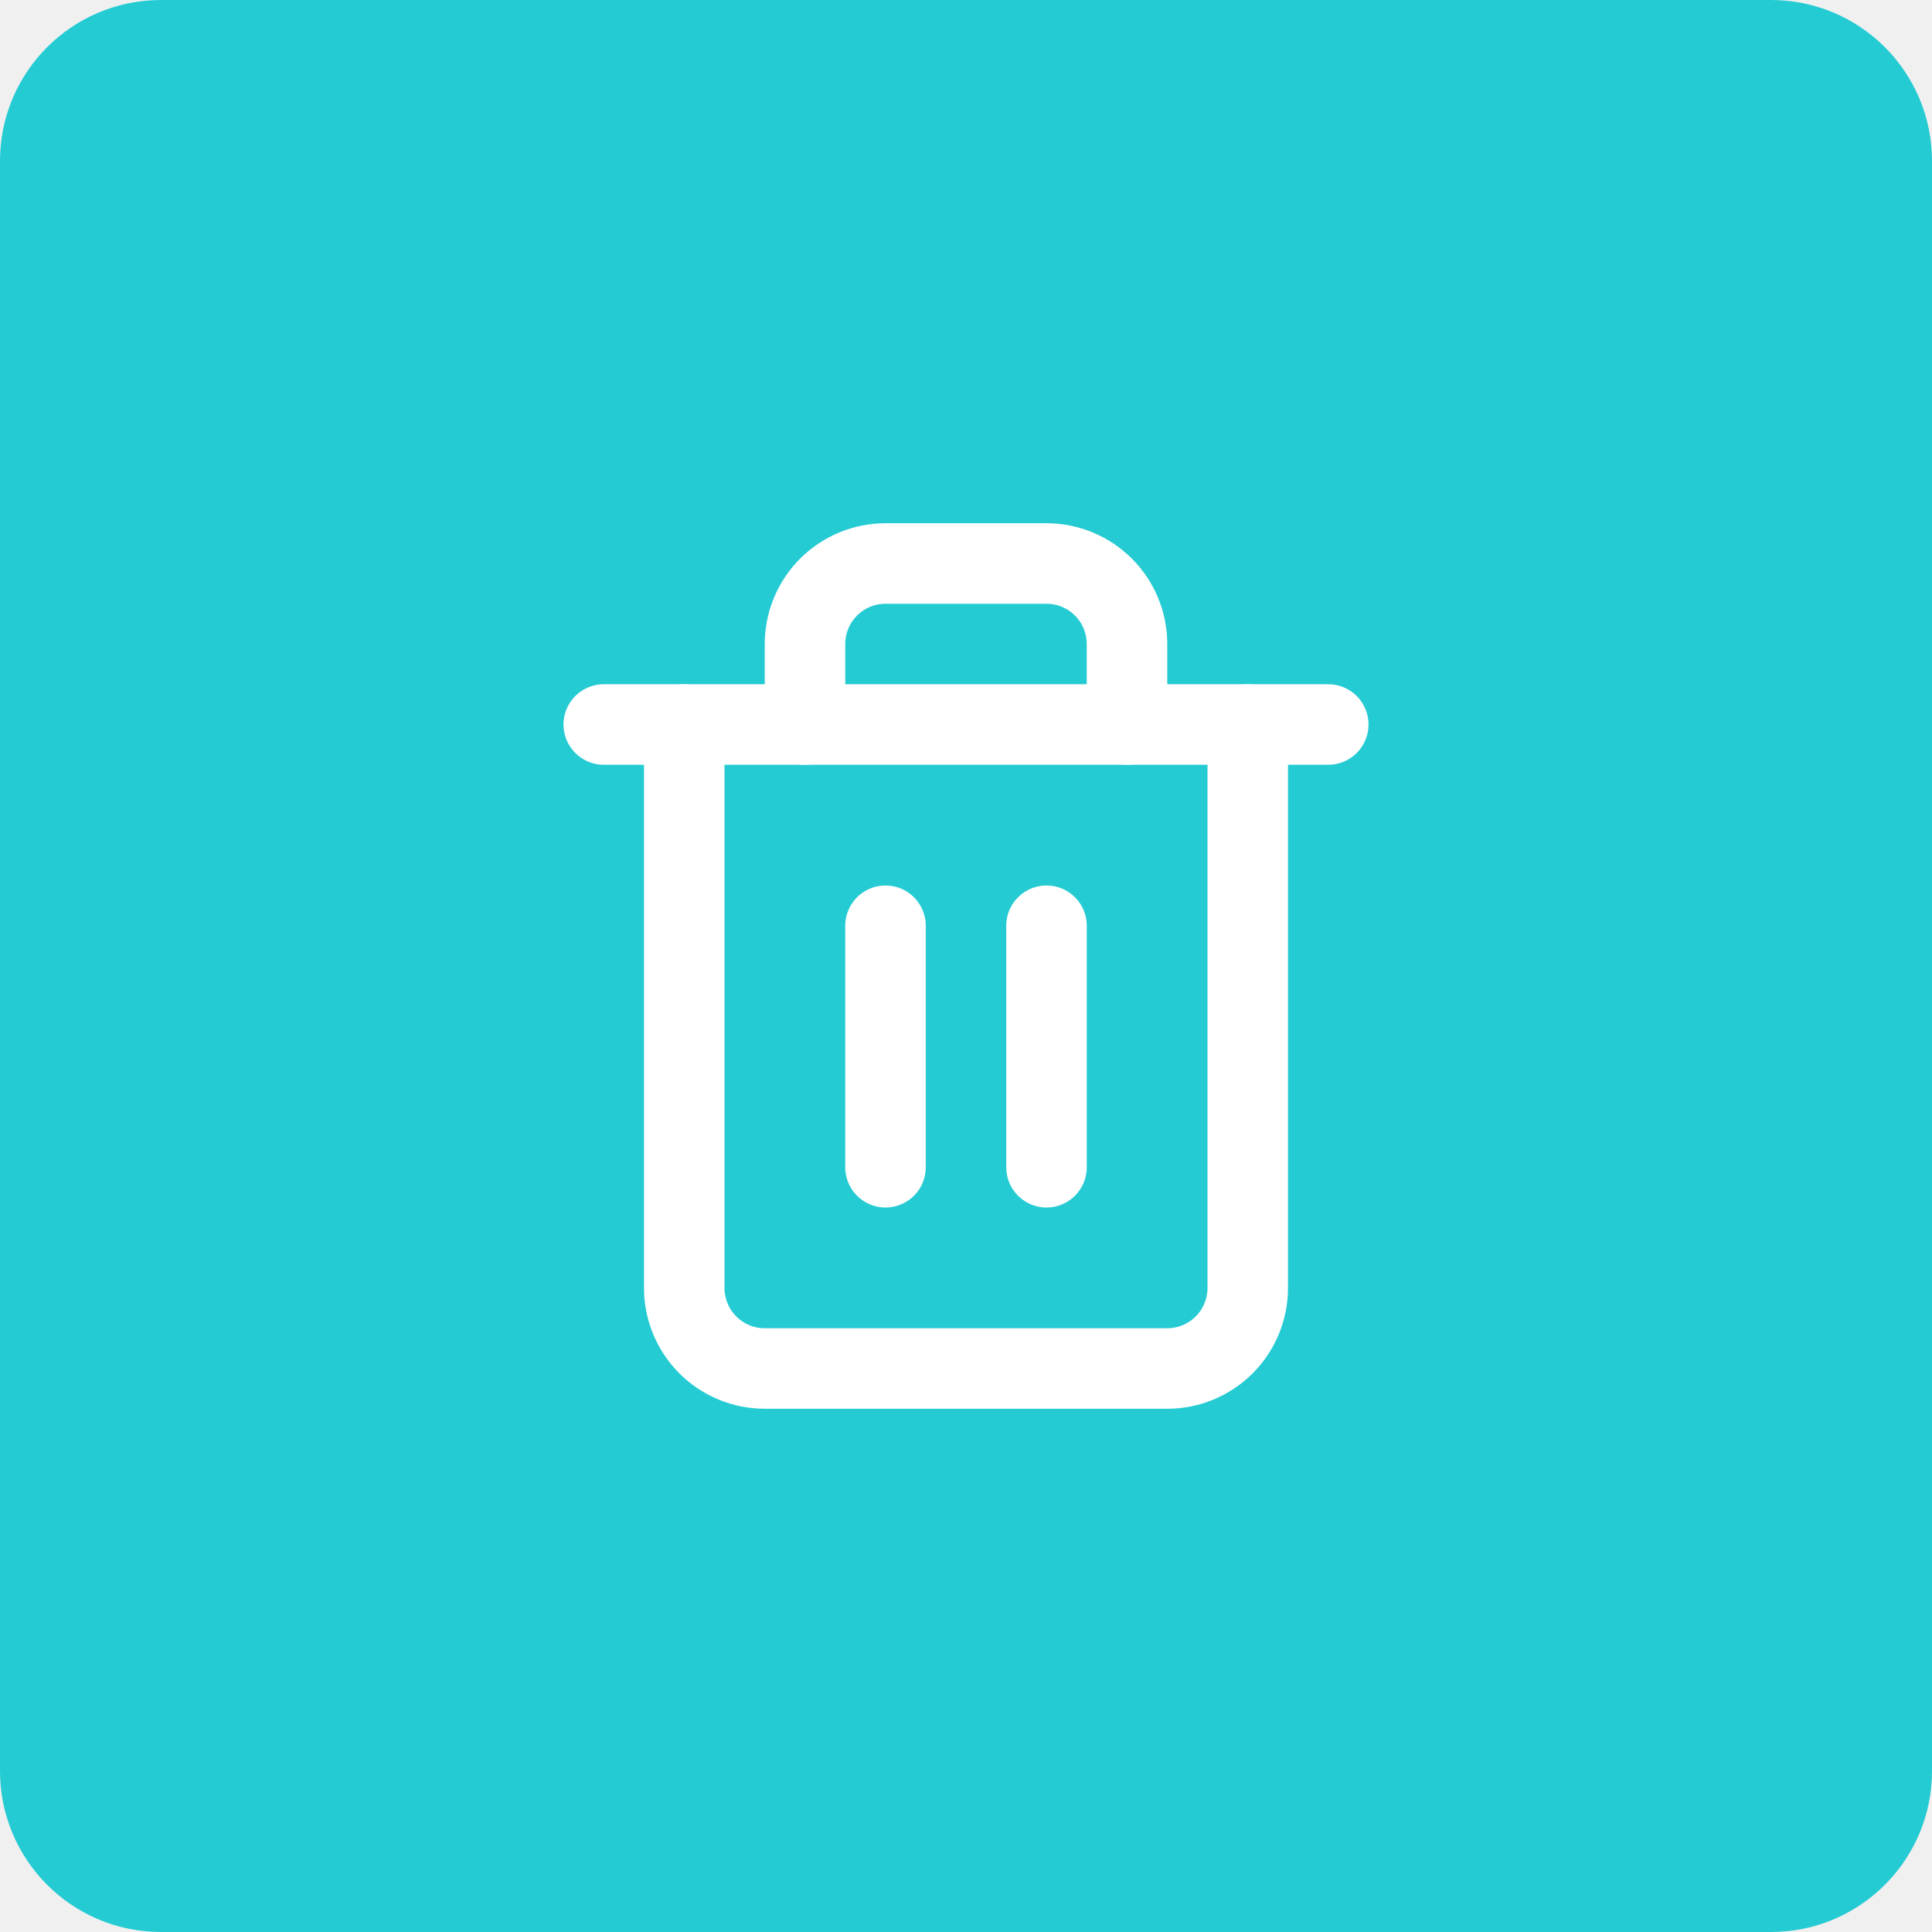
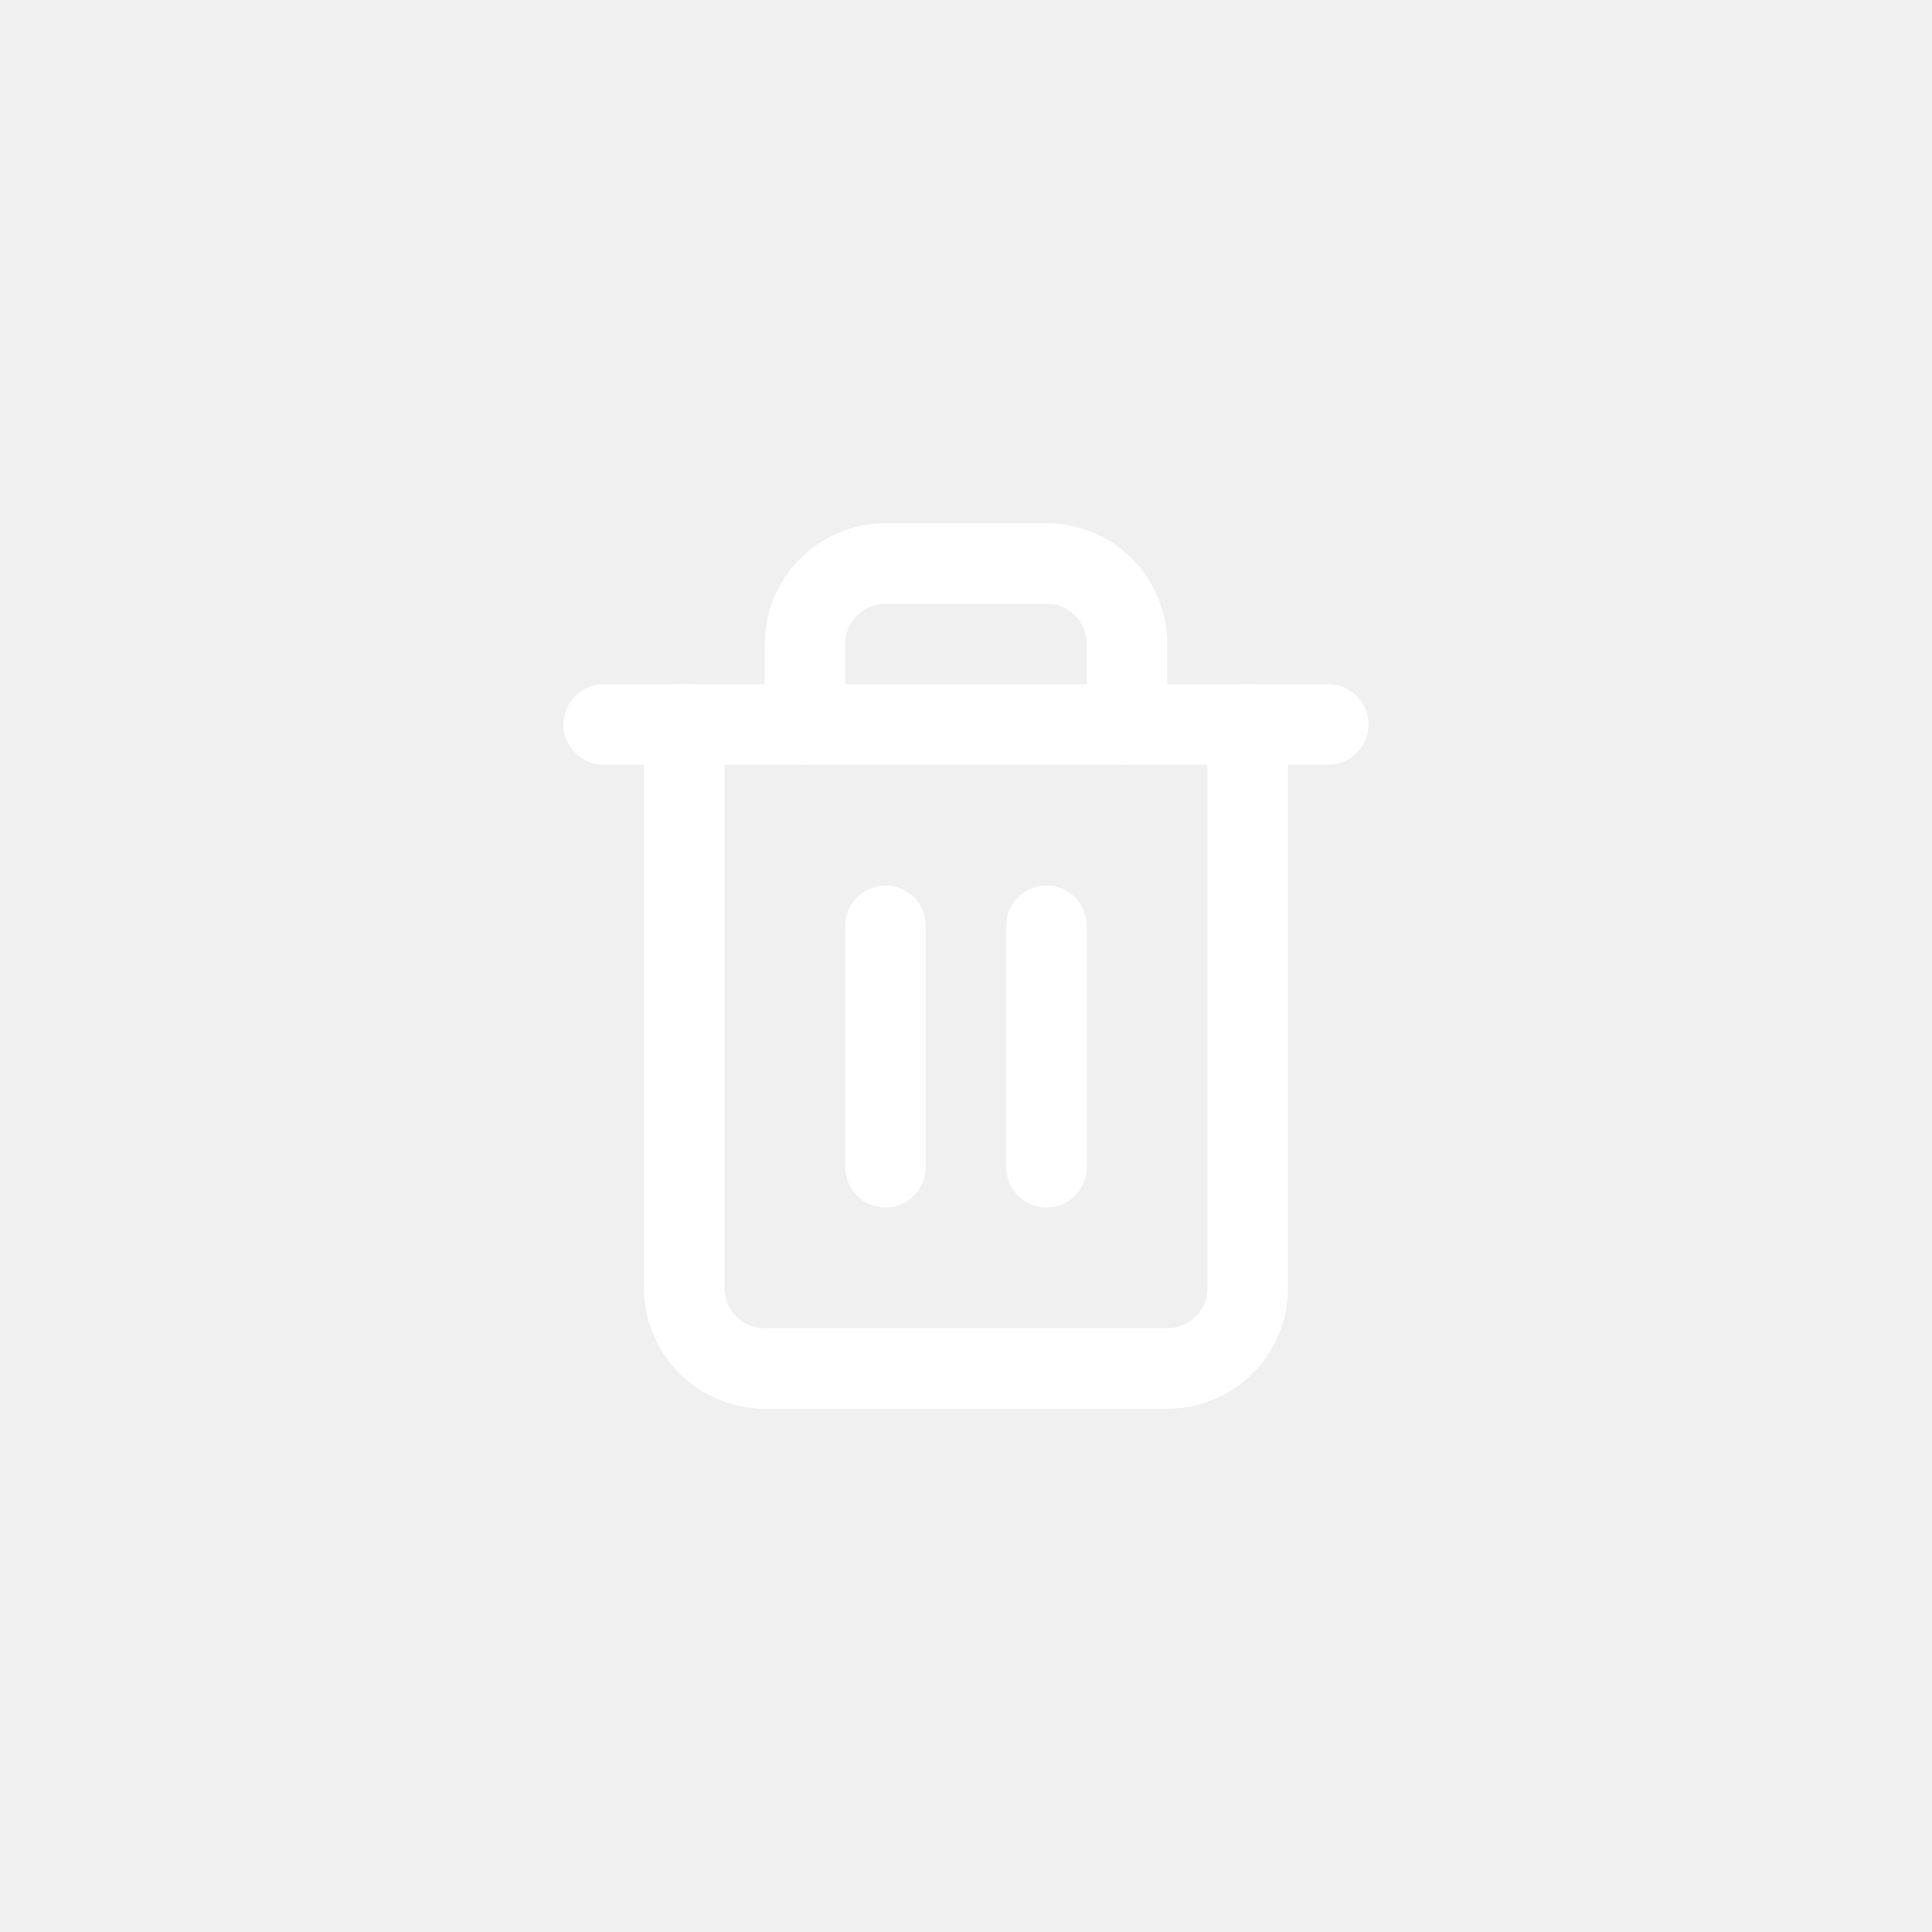
<svg xmlns="http://www.w3.org/2000/svg" width="48" height="48" viewBox="0 0 48 48" fill="none">
-   <rect width="48" height="48" rx="4" fill="#25CBD3" />
+   <rect width="48" height="48" rx="4" fill="none" />
  <path d="M15 18H17H33" stroke="white" stroke-width="2" stroke-linecap="round" stroke-linejoin="round" />
  <path d="M31 18V32C31 32.53 30.789 33.039 30.414 33.414C30.039 33.789 29.53 34 29 34H19C18.47 34 17.961 33.789 17.586 33.414C17.211 33.039 17 32.53 17 32V18M20 18V16C20 15.47 20.211 14.961 20.586 14.586C20.961 14.211 21.47 14 22 14H26C26.53 14 27.039 14.211 27.414 14.586C27.789 14.961 28 15.47 28 16V18" stroke="white" stroke-width="2" stroke-linecap="round" stroke-linejoin="round" />
  <path d="M22 23V29" stroke="white" stroke-width="2" stroke-linecap="round" stroke-linejoin="round" />
  <path d="M26 23V29" stroke="white" stroke-width="2" stroke-linecap="round" stroke-linejoin="round" />
</svg>
